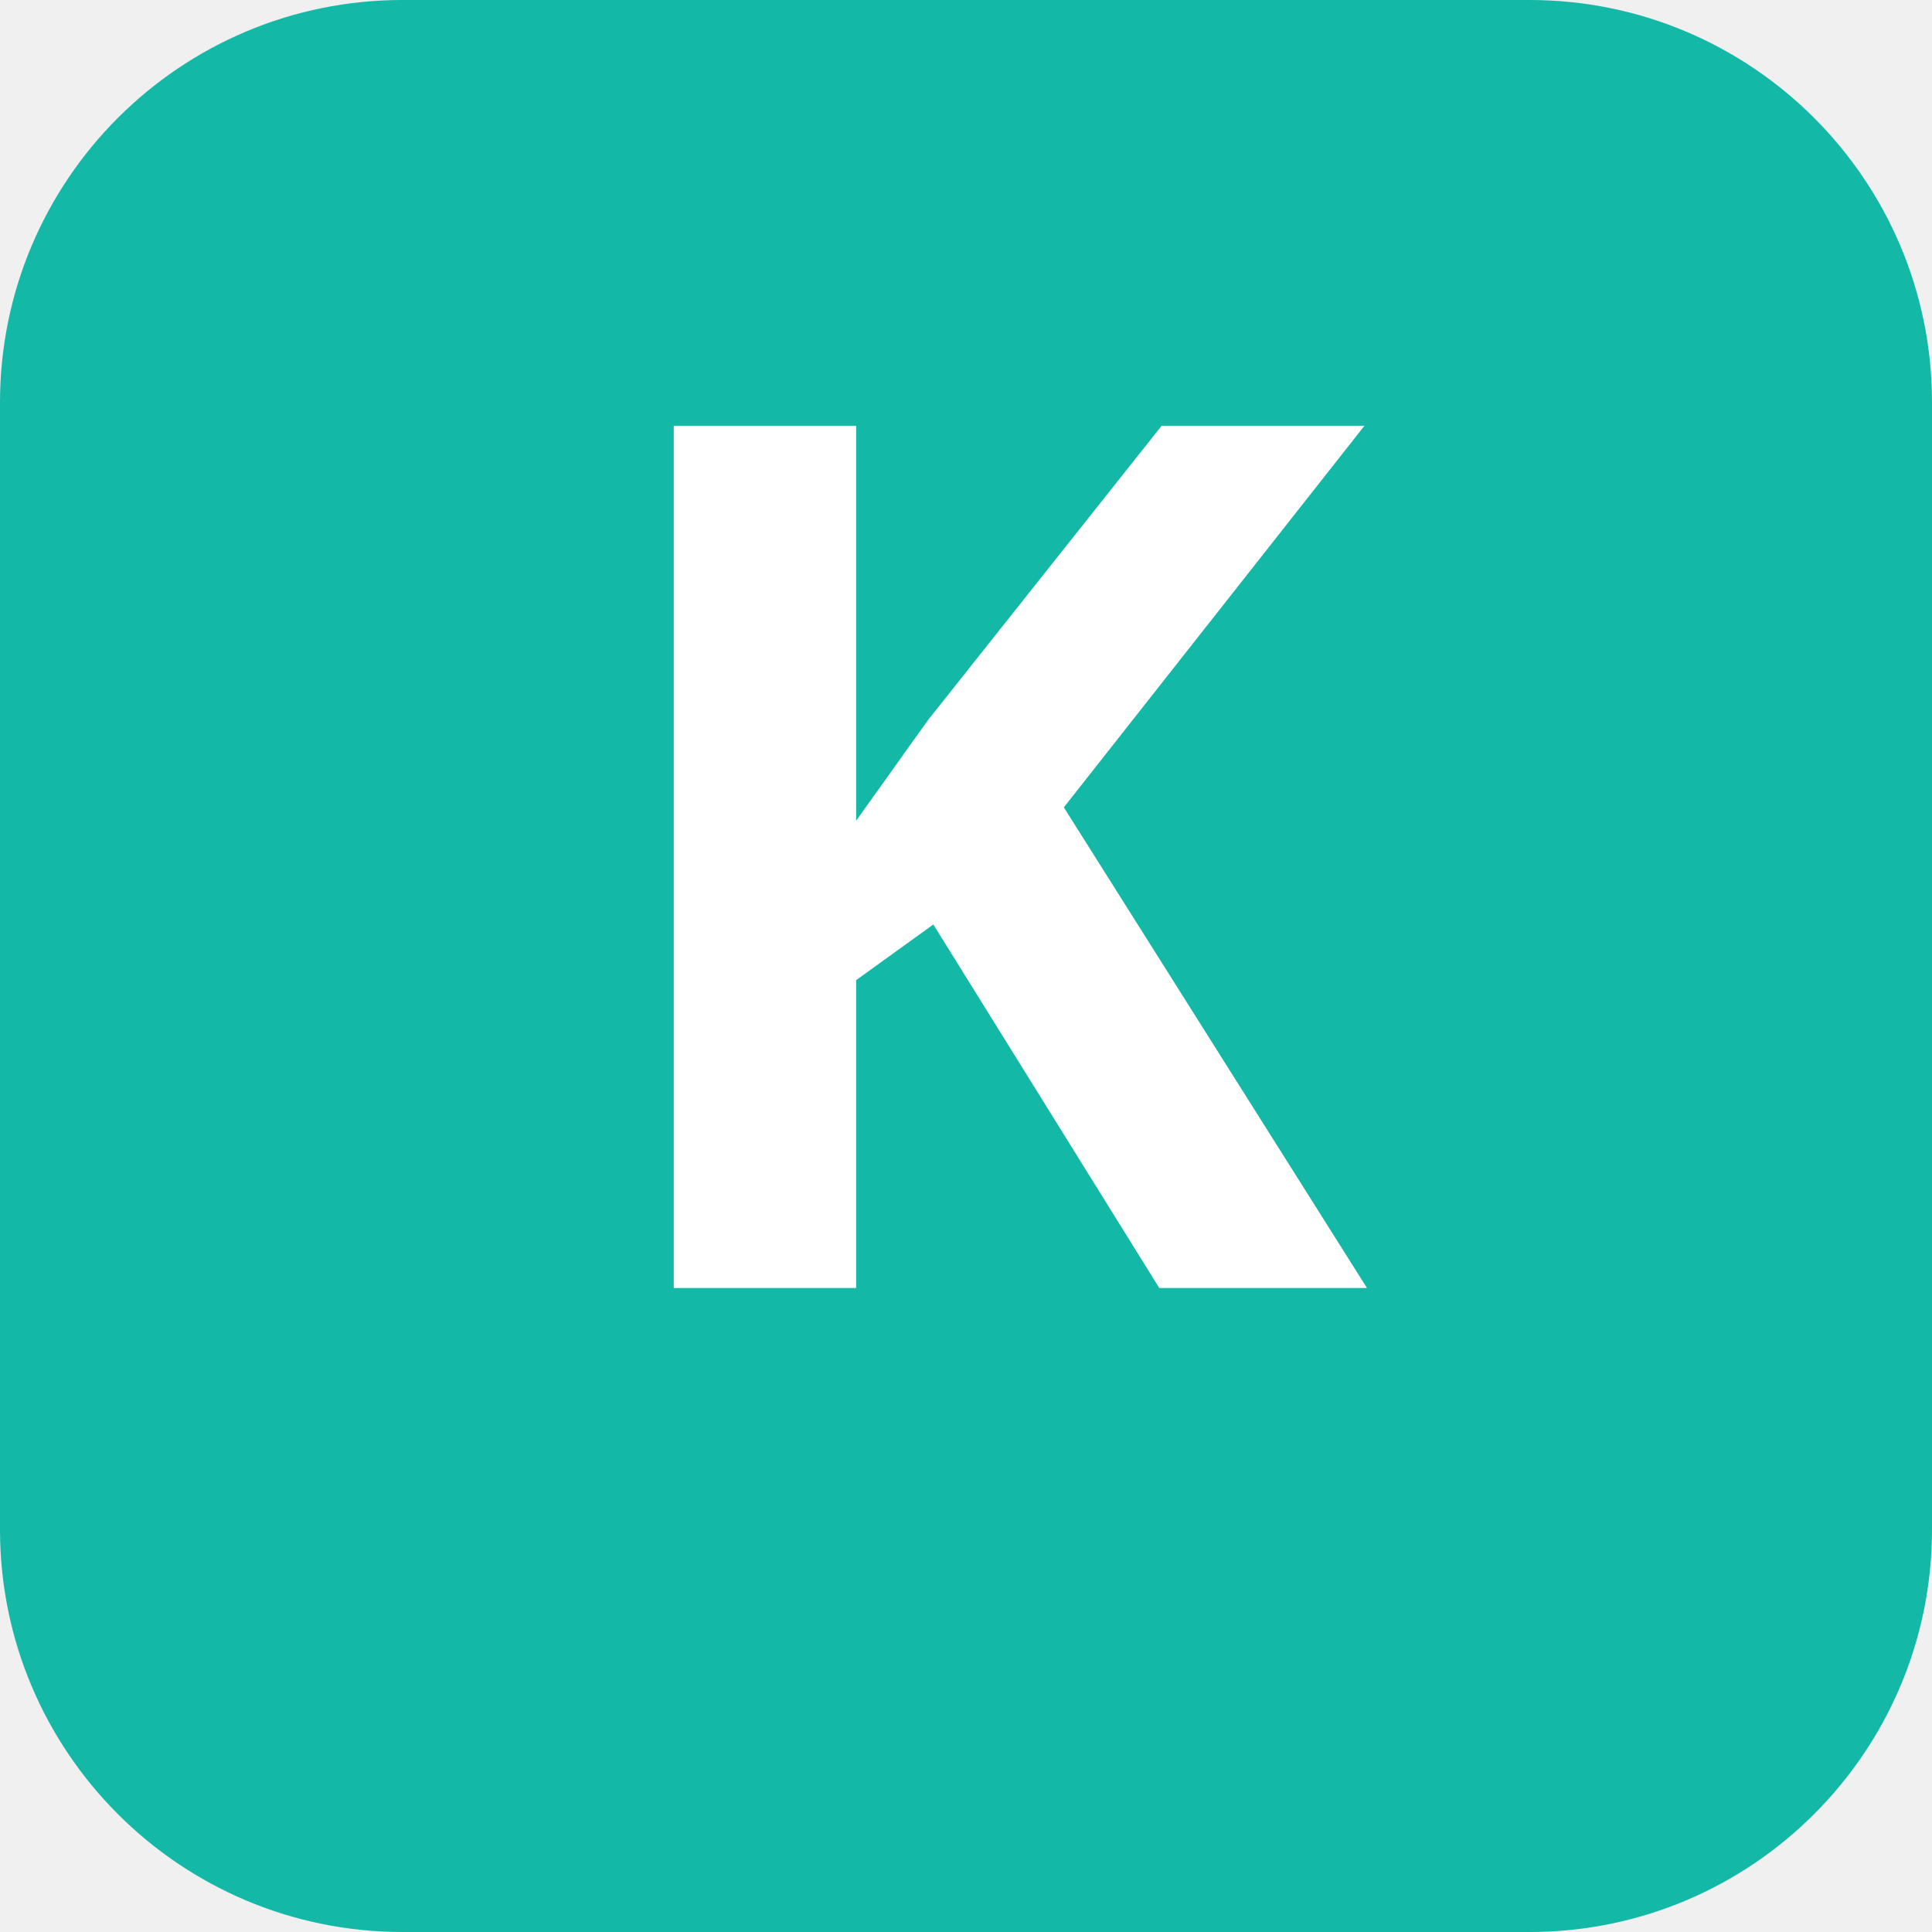
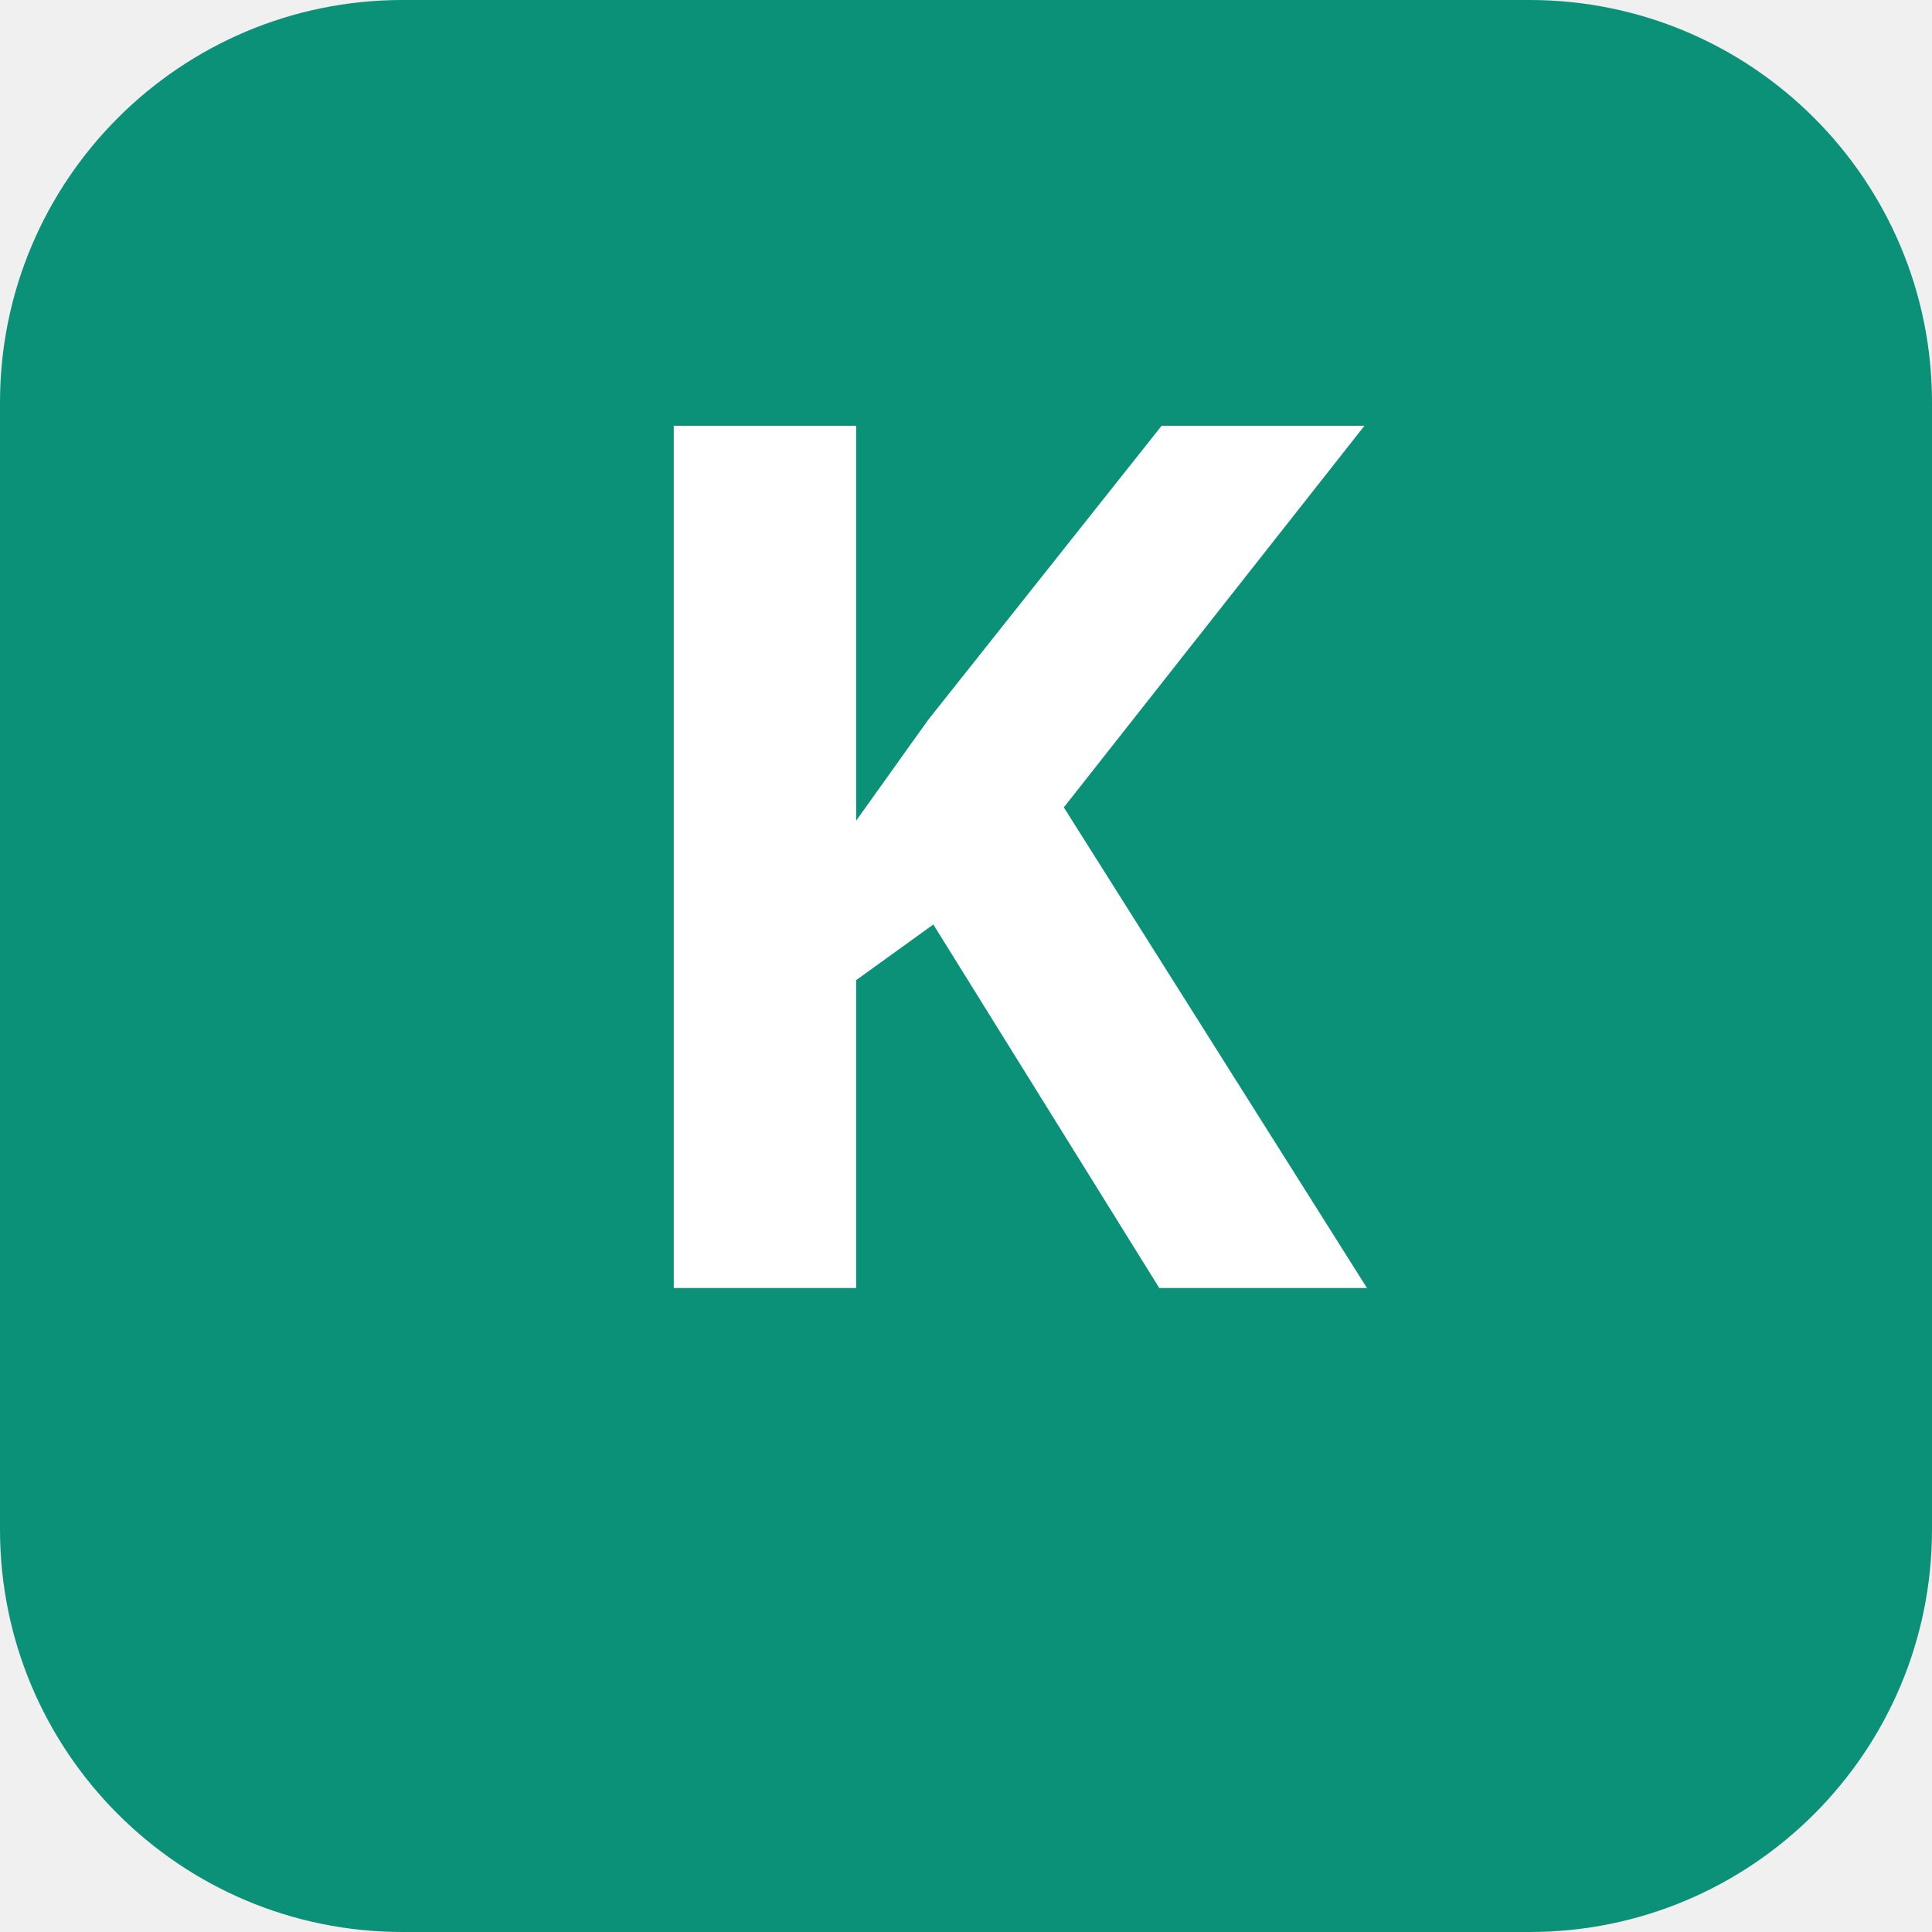
<svg xmlns="http://www.w3.org/2000/svg" width="192" height="192" viewBox="0 0 192 192">
-   <rect width="192" height="192" rx="40" fill="#14B8A6" />
-   <text x="96" y="128" text-anchor="middle" font-family="system-ui, sans-serif" font-weight="700" font-size="120" fill="white">K</text>
+   <rect width="192" height="192" rx="40" fill="#0B9178" />
+   <text x="96" y="128" text-anchor="middle" font-family="'Nunito', system-ui, sans-serif" font-weight="700" font-size="120" fill="white">K</text>
</svg>
